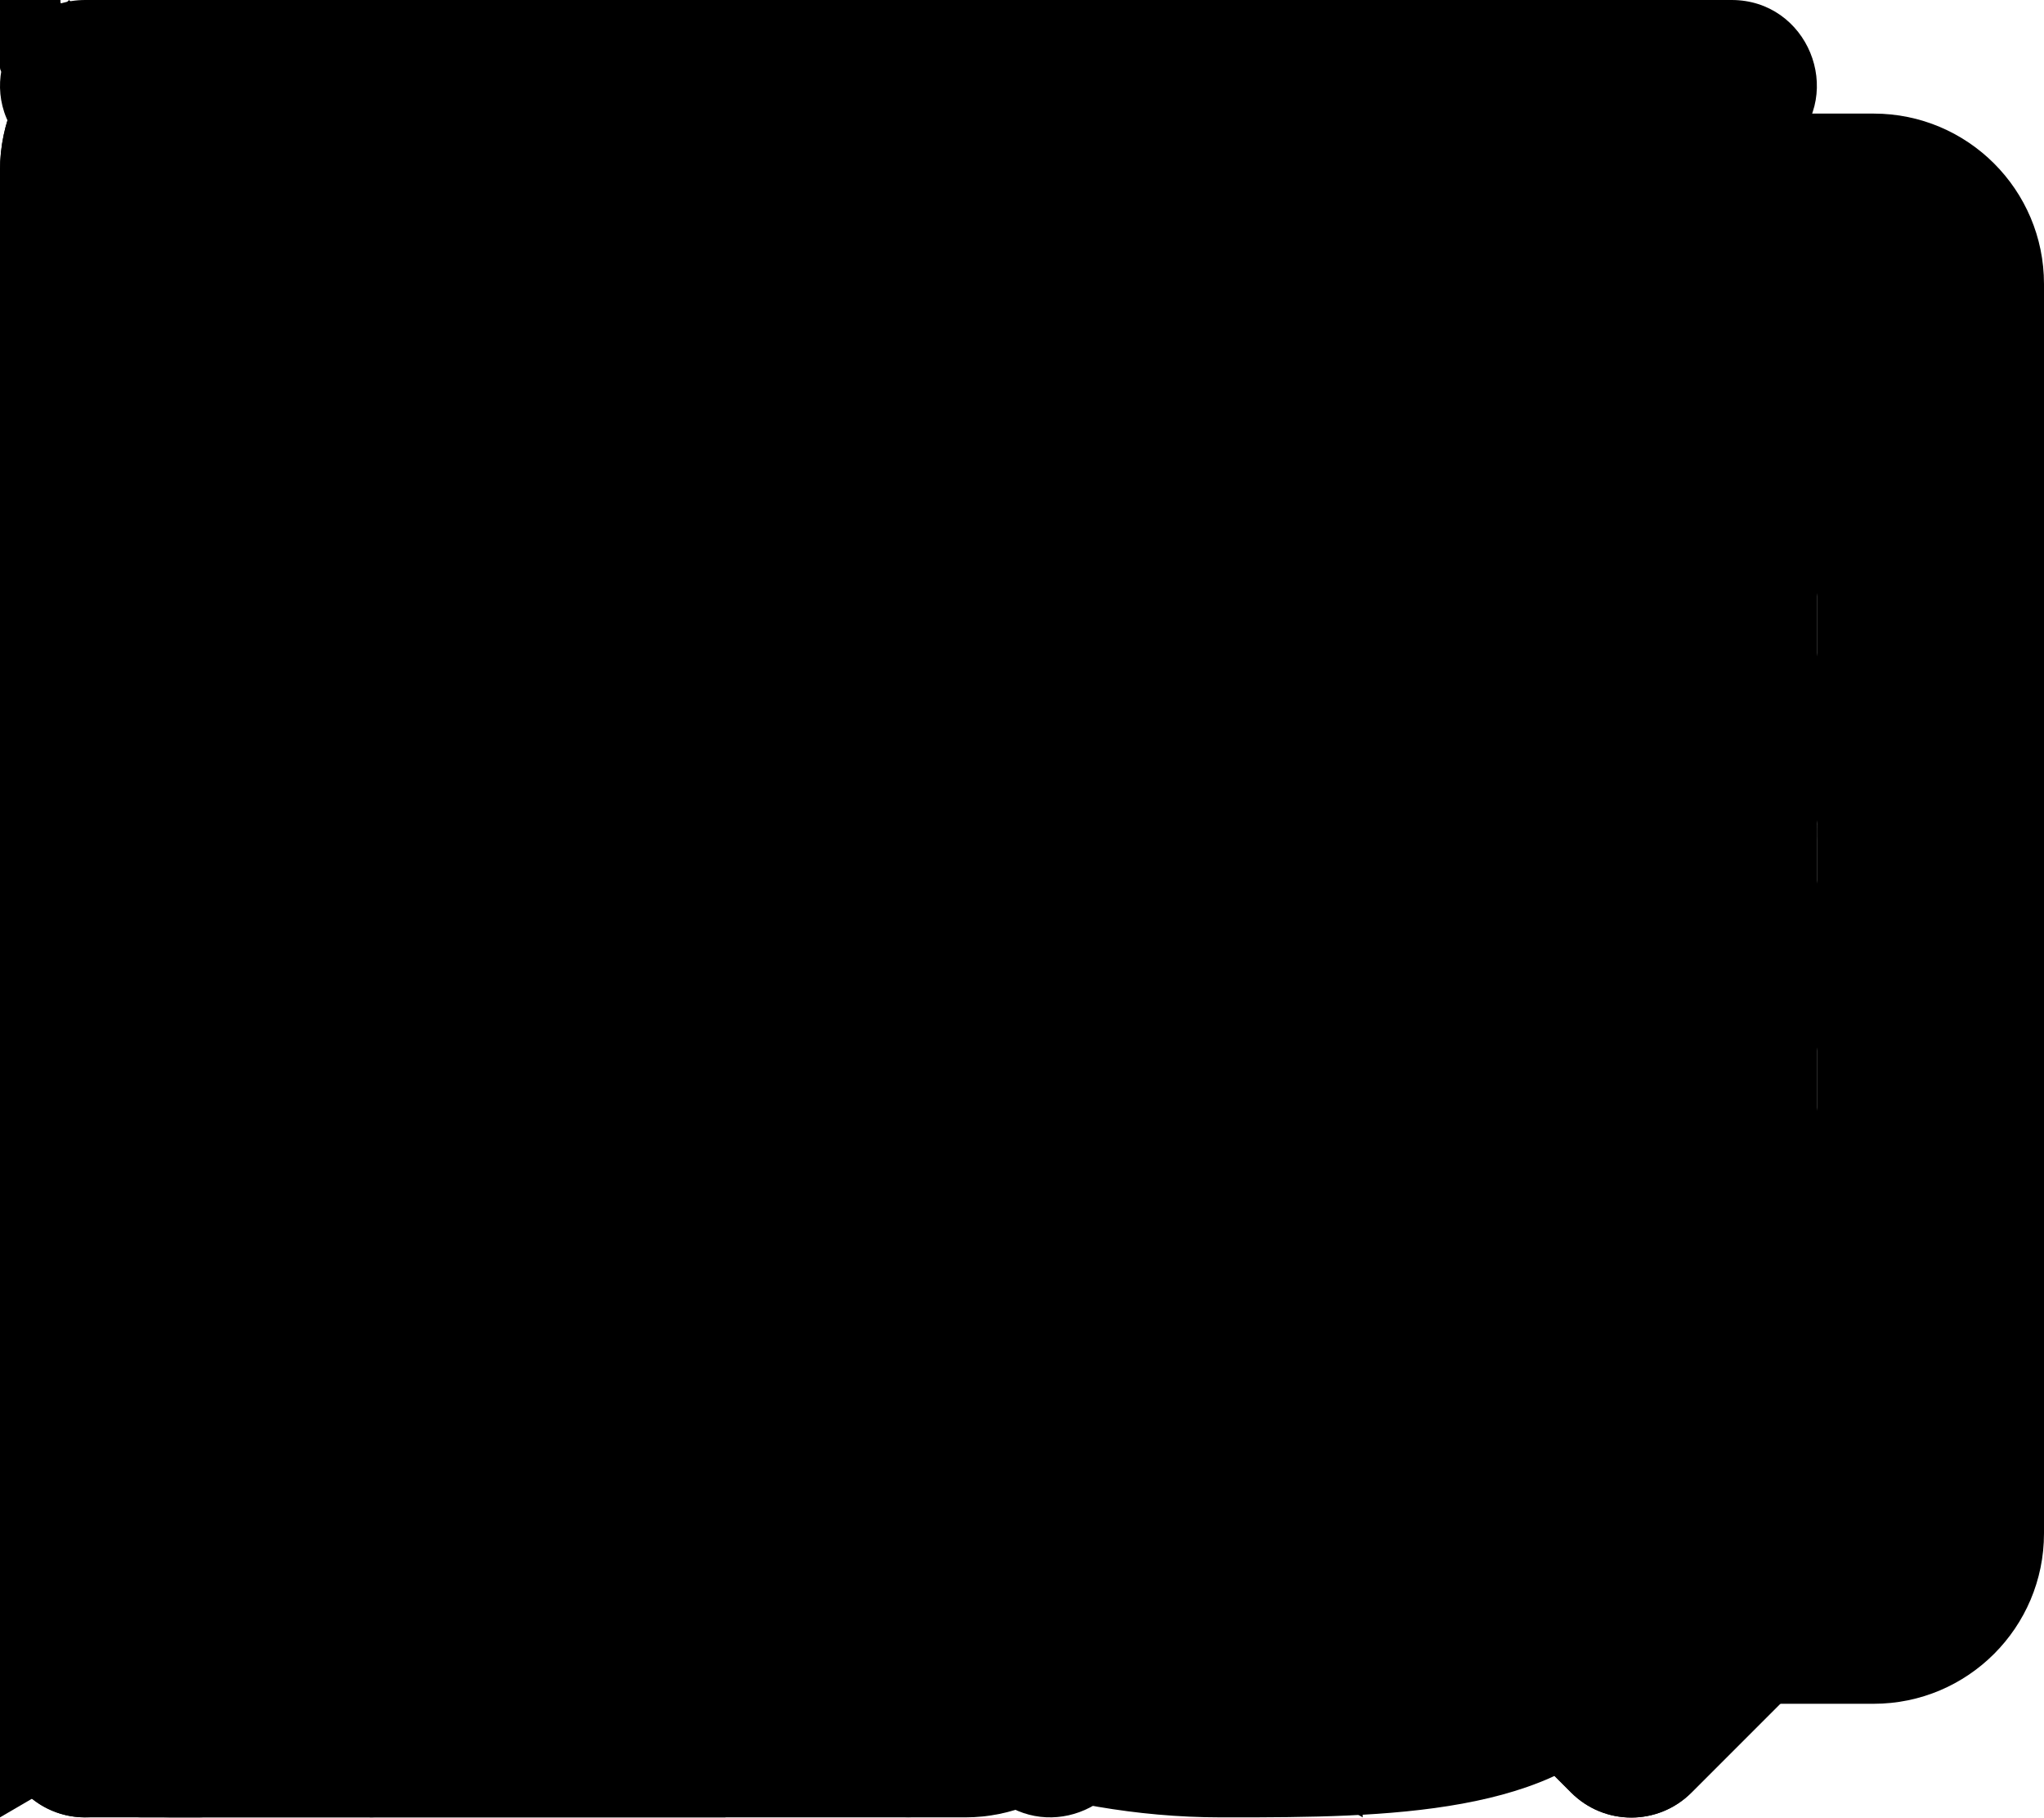
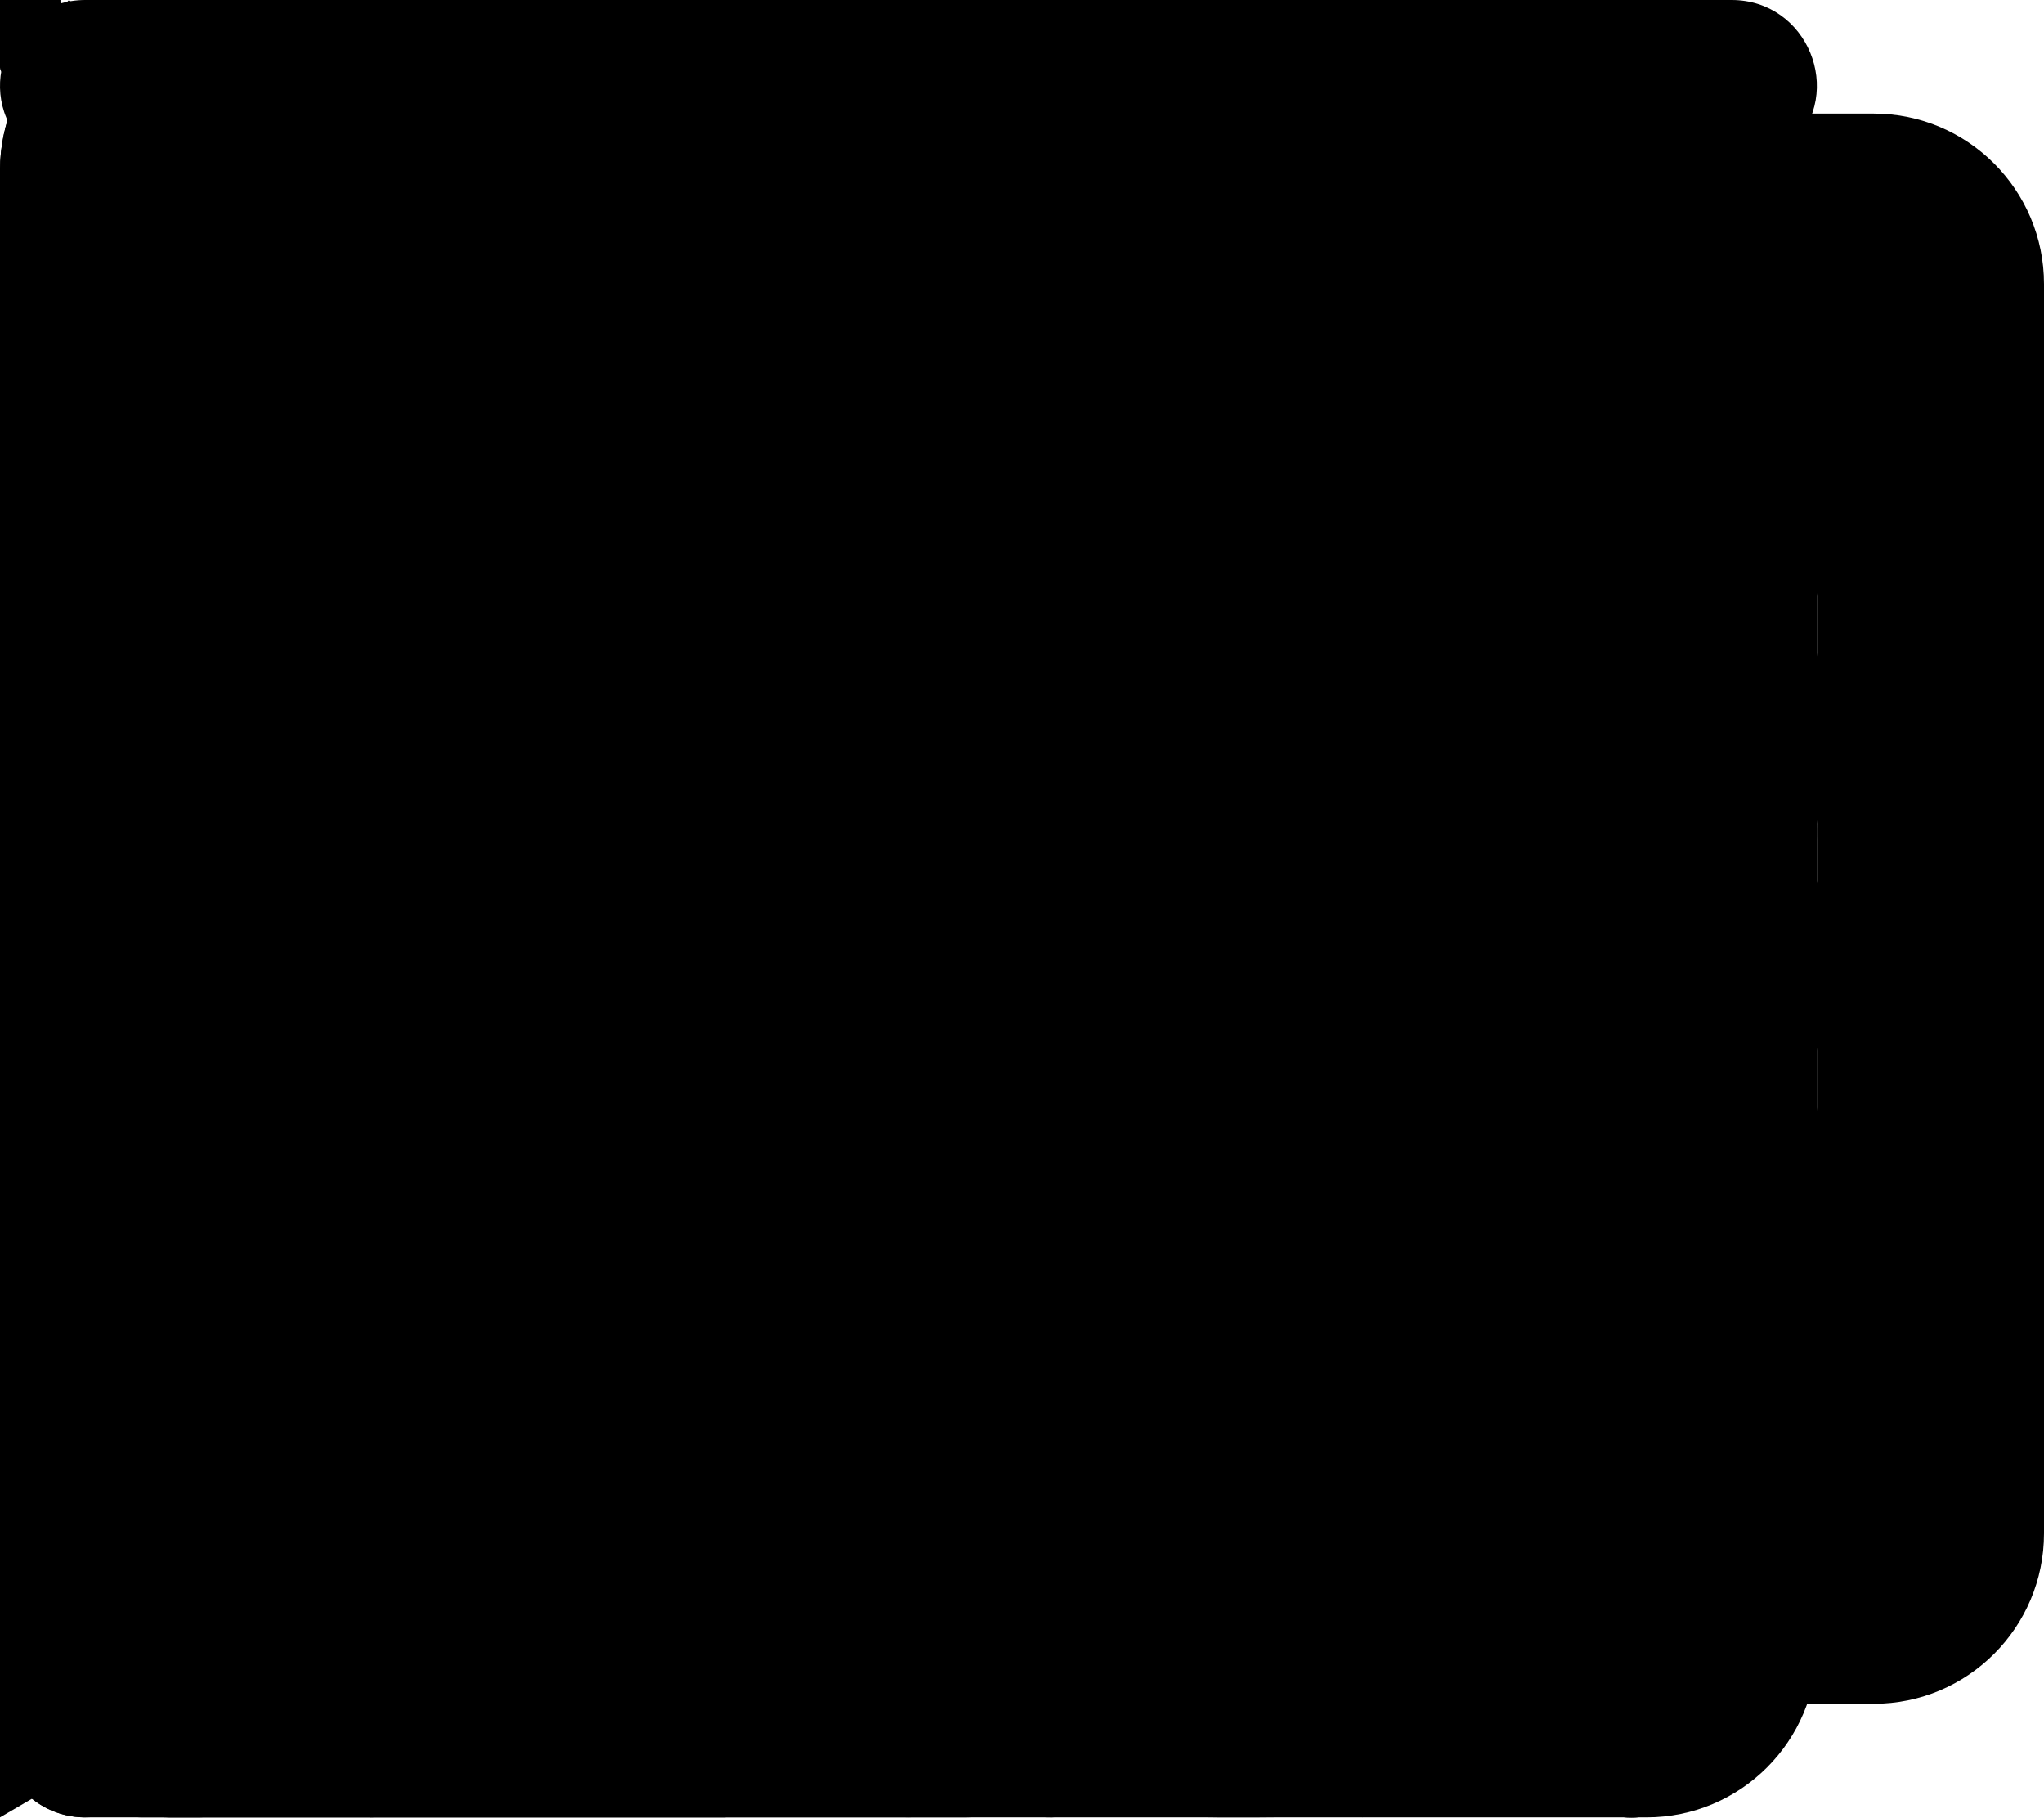
<svg xmlns="http://www.w3.org/2000/svg">
  <path id="pencil" d="M290.74 93.24l128.02 128.02-277.99 277.99-114.14 12.6C11.35 513.54-1.56 500.62.14 485.34l12.7-114.22 277.9-277.88zm207.2-19.06l-60.11-60.11c-18.75-18.75-49.16-18.75-67.91 0l-56.55 56.55 128.02 128.02 56.55-56.55c18.75-18.76 18.75-49.16 0-67.91z" />
  <path id="star" d="M12,17.27,18.18,21l-1.64-7.03L22,9.24l-7.19-.61L12,2,9.19,8.63,2,9.24l5.46,4.73L5.82,21Z" transform="translate(-2 -2)" />
  <path id="productIcon" d="M20,6H17.82A2.993,2.993,0,0,0,12.5,3.35l-.5.67-.5-.68A2.994,2.994,0,0,0,6.18,6H4A1.985,1.985,0,0,0,2.01,8L2,19a1.993,1.993,0,0,0,2,2H20a1.993,1.993,0,0,0,2-2V8A1.993,1.993,0,0,0,20,6ZM15,4a1,1,0,1,1-1,1A1,1,0,0,1,15,4ZM9,4A1,1,0,1,1,8,5,1,1,0,0,1,9,4ZM20,19H4V17H20Zm0-5H4V8H9.08L7,10.83,8.62,12,11,8.76,12,7.4l1,1.36L15.38,12,17,10.83,14.92,8H20Z" transform="translate(-2 -2)" />
  <path id="order" d="M7,18a2,2,0,1,0,2,2A2,2,0,0,0,7,18ZM1,2V4H3l3.6,7.59L5.25,14.04A1.933,1.933,0,0,0,5,15a2.006,2.006,0,0,0,2,2H19V15H7.42a.248.248,0,0,1-.25-.25l.03-.12L8.1,13h7.45a1.991,1.991,0,0,0,1.75-1.03l3.58-6.49A.977.977,0,0,0,21,5a1,1,0,0,0-1-1H5.21L4.27,2H1ZM17,18a2,2,0,1,0,2,2A2,2,0,0,0,17,18Z" transform="translate(-1 -2)" />
  <g id="categories" data-name="Group 320" transform="translate(2 0.734)">
    <g id="Group_321" data-name="Group 321" transform="translate(-110 -55)">
      <path id="" d="M3,9H1V20a1.993,1.993,0,0,0,2,2H17a1.993,1.993,0,0,0,2-2H3ZM18,5V3a1.993,1.993,0,0,0-2-2H12a1.993,1.993,0,0,0-2,2V5H5V16a1.993,1.993,0,0,0,2,2H21a1.993,1.993,0,0,0,2-2V5ZM12,3h4V5H12Zm0,12V8l5.5,3Z" transform="translate(107 53.266)" />
    </g>
  </g>
  <path id="report" d="M12,2A10,10,0,1,0,22,12,10,10,0,0,0,12,2Zm1,15H11V11h2Zm0-8H11V7h2Z" transform="translate(-2 -2)" />
  <path id="message" data-name="Union 11" d="M11.875,15.438H5.938l2.171-2.376h7.329a1.187,1.187,0,0,0,1.187-1.187V4.751h1.187A1.187,1.187,0,0,1,19,5.938v8.312a1.188,1.188,0,0,1-1.187,1.188H15.438V19ZM3.562,10.687H1.187A1.188,1.188,0,0,1,0,9.5V1.187A1.188,1.188,0,0,1,1.187,0H13.062a1.188,1.188,0,0,1,1.187,1.187V9.5a1.187,1.187,0,0,1-1.187,1.187H7.125L3.562,14.249Z" />
  <path id="profile" d="M18.147,12.159a7.21,7.21,0,0,0,.065-.907,7.211,7.211,0,0,0-.065-.907L20.1,8.819a.467.467,0,0,0,.111-.592l-1.85-3.2a.465.465,0,0,0-.564-.2l-2.3.925a6.76,6.76,0,0,0-1.564-.907l-.352-2.452A.451.451,0,0,0,13.123,2h-3.7a.451.451,0,0,0-.453.389L8.617,4.84a7.108,7.108,0,0,0-1.564.907l-2.3-.925a.451.451,0,0,0-.564.2l-1.85,3.2a.456.456,0,0,0,.111.592L4.4,10.346a7.338,7.338,0,0,0-.065.907,7.338,7.338,0,0,0,.065.907L2.446,13.686a.467.467,0,0,0-.111.592l1.85,3.2a.465.465,0,0,0,.564.2l2.3-.925a6.76,6.76,0,0,0,1.564.907l.352,2.452a.451.451,0,0,0,.453.389h3.7a.451.451,0,0,0,.453-.389l.352-2.452a7.109,7.109,0,0,0,1.564-.907l2.3.925a.451.451,0,0,0,.564-.2l1.85-3.2a.467.467,0,0,0-.111-.592Zm-6.875,2.332a3.238,3.238,0,1,1,3.238-3.238A3.242,3.242,0,0,1,11.273,14.491Z" transform="translate(-2.271 -2)" />
  <path id="logout" d="M12.444,3H10.556v9.444h1.889Zm4.562,2.049L15.665,6.391A6.536,6.536,0,0,1,18.111,11.5,6.611,6.611,0,1,1,7.326,6.381L5.994,5.049A8.492,8.492,0,1,0,20,11.5,8.436,8.436,0,0,0,17.006,5.049Z" transform="translate(-3 -3)" />
  <path id="addProduct" d="M16,8H14v3H11v2h3v3h2V13h3V11H16ZM15,3a9,9,0,1,0,9,9A9.014,9.014,0,0,0,15,3Zm0,16a7,7,0,1,1,7-7A7.008,7.008,0,0,1,15,19Z" transform="translate(-6 -3)" />
  <path id="visitShop" d="M20,4H4V6H20Zm1,10V12L20,7H4L3,12v2H4v6H14V14h4v6h2V14Zm-9,4H6V14h6Z" transform="translate(-3 -4)" />
  <g id="chipDelete" data-name="Icon / Cancel / Filled" opacity="0.5">
    <rect id="Box" />
    <path id="Icon_Cancel_Dark" data-name="Icon / Cancel / Dark" d="M151.389-13.6l-.989.989-2.511-2.511-2.511,2.511-.989-.989,2.511-2.511-2.511-2.511.989-.989,2.511,2.511,2.511-2.511.989.989-2.511,2.511Zm-3.5-9.511a7,7,0,0,0-7,7,7,7,0,0,0,7,7,7,7,0,0,0,7-7,7,7,0,0,0-7-7Z" transform="translate(-140.889 23.111)" fill-rule="evenodd" />
  </g>
  <path id="times" d="M19,6.41,17.59,5,12,10.59,6.41,5,5,6.41,10.59,12,5,17.59,6.41,19,12,13.41,17.59,19,19,17.59,13.41,12Z" transform="translate(-5 -5)" />
  <path id="arrowDown" d="M19.459,0,11.025,8.416,2.591,0,0,2.591,11.025,13.616,22.05,2.591Z" />
  <path id="mapPlace" d="M12,2A7,7,0,0,0,5,9c0,5.25,7,13,7,13s7-7.75,7-13A7,7,0,0,0,12,2Zm0,9.5A2.5,2.5,0,1,1,14.5,9,2.5,2.5,0,0,1,12,11.5Z" transform="translate(-5 -2)" />
  <path id="copy" d="M16,1H4A2.006,2.006,0,0,0,2,3V17H4V3H16Zm3,4H8A2.006,2.006,0,0,0,6,7V21a2.006,2.006,0,0,0,2,2H19a2.006,2.006,0,0,0,2-2V7A2.006,2.006,0,0,0,19,5Zm0,16H8V7H19Z" transform="translate(-2 -1)" />
  <path id="email" d="M16.457,4H3.606a1.6,1.6,0,0,0-1.6,1.606L2,15.244A1.611,1.611,0,0,0,3.606,16.85h12.85a1.611,1.611,0,0,0,1.606-1.606V5.606A1.611,1.611,0,0,0,16.457,4Zm0,3.213-6.425,4.016L3.606,7.213V5.606l6.425,4.016,6.425-4.016Z" fill="rgba(0,0,0,0.6)" transform="translate(-2 -4)" />
  <path id="phone" d="M5.694,8.8A11.276,11.276,0,0,0,10.6,13.7l1.638-1.638A.74.74,0,0,1,13,11.887a8.491,8.491,0,0,0,2.657.424.747.747,0,0,1,.744.744v2.6a.747.747,0,0,1-.744.744A12.653,12.653,0,0,1,3,3.744.747.747,0,0,1,3.744,3H6.349a.747.747,0,0,1,.744.744A8.456,8.456,0,0,0,7.518,6.4a.747.747,0,0,1-.186.759Z" transform="translate(-3 -3)" />
  <path id="visibilityOff" d="M12,7a5,5,0,0,1,5,5,4.853,4.853,0,0,1-.36,1.83l2.92,2.92A11.817,11.817,0,0,0,22.99,12a11.827,11.827,0,0,0-11-7.5,11.645,11.645,0,0,0-3.98.7l2.16,2.16A4.853,4.853,0,0,1,12,7ZM2,4.27,4.28,6.55l.46.46A11.8,11.8,0,0,0,1,12a11.822,11.822,0,0,0,15.38,6.66l.42.42L19.73,22,21,20.73,3.27,3ZM7.53,9.8l1.55,1.55A2.821,2.821,0,0,0,9,12a3,3,0,0,0,3,3,2.821,2.821,0,0,0,.65-.08l1.55,1.55A4.967,4.967,0,0,1,7.53,9.8Zm4.31-.78,3.15,3.15.02-.16a3,3,0,0,0-3-3Z" transform="translate(-1 -3)" />
  <path id="delete" d="M6.194,22.111A2.4,2.4,0,0,0,8.583,24.5h9.556a2.4,2.4,0,0,0,2.389-2.389V7.778H6.194Zm2.938-8.5,1.684-1.684,2.544,2.532,2.532-2.532,1.684,1.684-2.532,2.532,2.532,2.532-1.684,1.684-2.532-2.532-2.532,2.532L9.145,18.671l2.532-2.532Zm8.409-9.412L16.347,3H10.375L9.181,4.194H5V6.583H21.722V4.194Z" transform="translate(-5 -3)" fill="rgba(0,0,0,0.6)" />
  <path id="rightArrow" d="M10,6,8.59,7.41,13.17,12,8.59,16.59,10,18l6-6Z" transform="translate(-8.59 -6)" />
  <path id="leftArrow" d="M15.41,16.09,10.83,11.5l4.58-4.59L14,5.5l-6,6,6,6Z" transform="translate(-8 -5.5)" />
  <path id="backSpace" d="M30.512,13.642H8.854l5.472-5.487L12.171,6,3,15.171l9.171,9.171,2.155-2.155L8.854,16.7H30.512Z" transform="translate(-3 -6)" fill="#404040" />
  <path id="camera" d="M3,4V1H5V4H8V6H5V9H3V6H0V4Zm3,6V7H9V4h7l1.83,2H21a2.006,2.006,0,0,1,2,2V20a2.006,2.006,0,0,1-2,2H5a2.006,2.006,0,0,1-2-2V10Zm7,9a5,5,0,1,0-5-5A5,5,0,0,0,13,19ZM9.8,14A3.2,3.2,0,1,0,13,10.8,3.2,3.2,0,0,0,9.8,14Z" transform="translate(0 -1)" />
  <path id="verticalElipsis" d="M12,8a2,2,0,1,0-2-2A2.006,2.006,0,0,0,12,8Zm0,2a2,2,0,1,0,2,2A2.006,2.006,0,0,0,12,10Zm0,6a2,2,0,1,0,2,2A2.006,2.006,0,0,0,12,16Z" transform="translate(-10 -4)" />
  <path id="globe" d="M248 8C111.03 8 0 119.03 0 256s111.03 248 248 248 248-111.03 248-248S384.97 8 248 8zm160 215.5v6.93c0 5.87-3.32 11.24-8.57 13.86l-15.39 7.7a15.485 15.485 0 0 1-15.53-.97l-18.21-12.14a15.52 15.52 0 0 0-13.5-1.81l-2.65.88c-9.7 3.23-13.66 14.79-7.99 23.3l13.24 19.86c2.87 4.31 7.71 6.9 12.89 6.9h8.21c8.56 0 15.5 6.94 15.5 15.5v11.34c0 3.35-1.09 6.62-3.1 9.3l-18.74 24.98c-1.42 1.9-2.39 4.1-2.83 6.43l-4.3 22.83c-.62 3.29-2.29 6.29-4.76 8.56a159.608 159.608 0 0 0-25 29.16l-13.03 19.55a27.756 27.756 0 0 1-23.09 12.36c-10.51 0-20.12-5.94-24.82-15.34a78.902 78.902 0 0 1-8.33-35.29V367.5c0-8.56-6.94-15.5-15.5-15.5h-25.88c-14.49 0-28.38-5.76-38.63-16a54.659 54.659 0 0 1-16-38.63v-14.06c0-17.19 8.1-33.38 21.85-43.7l27.58-20.69a54.663 54.663 0 0 1 32.78-10.93h.89c8.48 0 16.85 1.97 24.43 5.77l14.72 7.36c3.68 1.84 7.93 2.14 11.83.84l47.31-15.77c6.33-2.11 10.6-8.03 10.6-14.7 0-8.56-6.94-15.5-15.5-15.5h-10.09c-4.11 0-8.05-1.63-10.96-4.54l-6.92-6.92a15.493 15.493 0 0 0-10.96-4.54H199.5c-8.56 0-15.5-6.94-15.5-15.5v-4.4c0-7.11 4.84-13.31 11.74-15.04l14.45-3.61c3.74-.94 7-3.23 9.14-6.44l8.08-12.11c2.87-4.31 7.71-6.9 12.89-6.9h24.21c8.56 0 15.5-6.94 15.5-15.5v-21.7C359.23 71.63 422.86 131.02 441.93 208H423.5c-8.56 0-15.5 6.94-15.5 15.5z" />
  <path id="homeIcon" d="M11.882,24V16.588h4.941V24H23V14.118h3.706L14.353,3,2,14.118H5.706V24Z" transform="translate(-2 -3)" />
  <path id="facebook" data-name="Path 38" d="M84.744,14V7.622h2.178l.311-2.489H84.744V3.578c0-.7.233-1.244,1.244-1.244h1.322V.078C87,.078,86.222,0,85.367,0a3,3,0,0,0-3.189,3.267V5.133H80V7.622h2.178V14Z" transform="translate(-80)" />
  <path id="twitter" data-name="Path 39" d="M42.433,13.356A8.094,8.094,0,0,0,50.6,5.189V4.8A6.322,6.322,0,0,0,52,3.322a6.457,6.457,0,0,1-1.633.467,3.026,3.026,0,0,0,1.244-1.556,7.134,7.134,0,0,1-1.789.7A2.778,2.778,0,0,0,47.722,2a2.922,2.922,0,0,0-2.878,2.878,1.516,1.516,0,0,0,.078.622,8.041,8.041,0,0,1-5.911-3.033,2.979,2.979,0,0,0-.389,1.478,3.09,3.09,0,0,0,1.244,2.411,2.622,2.622,0,0,1-1.322-.389h0a2.843,2.843,0,0,0,2.333,2.8,2.4,2.4,0,0,1-.778.078,1.324,1.324,0,0,1-.544-.078,2.947,2.947,0,0,0,2.722,2.022A5.872,5.872,0,0,1,38.7,12.033a2.153,2.153,0,0,1-.7-.078,7.341,7.341,0,0,0,4.433,1.4" transform="translate(-38 -2)" />
  <path id="instagram" data-name="Path 40" d="M7,1.244a21.463,21.463,0,0,1,2.8.078,3.607,3.607,0,0,1,1.322.233,2.732,2.732,0,0,1,1.322,1.322A3.607,3.607,0,0,1,12.678,4.2c0,.7.078.933.078,2.8a21.463,21.463,0,0,1-.078,2.8,3.607,3.607,0,0,1-.233,1.322,2.732,2.732,0,0,1-1.322,1.322,3.607,3.607,0,0,1-1.322.233c-.7,0-.933.078-2.8.078a21.463,21.463,0,0,1-2.8-.078,3.607,3.607,0,0,1-1.322-.233,2.732,2.732,0,0,1-1.322-1.322A3.607,3.607,0,0,1,1.322,9.8c0-.7-.078-.933-.078-2.8a21.463,21.463,0,0,1,.078-2.8,3.607,3.607,0,0,1,.233-1.322A2.793,2.793,0,0,1,2.1,2.1a1.315,1.315,0,0,1,.778-.544A3.607,3.607,0,0,1,4.2,1.322,21.463,21.463,0,0,1,7,1.244M7,0A22.981,22.981,0,0,0,4.122.078,4.8,4.8,0,0,0,2.411.389a3.045,3.045,0,0,0-1.244.778A3.045,3.045,0,0,0,.389,2.411,3.544,3.544,0,0,0,.078,4.122,22.981,22.981,0,0,0,0,7,22.981,22.981,0,0,0,.078,9.878a4.8,4.8,0,0,0,.311,1.711,3.045,3.045,0,0,0,.778,1.244,3.045,3.045,0,0,0,1.244.778,4.8,4.8,0,0,0,1.711.311A22.981,22.981,0,0,0,7,14a22.981,22.981,0,0,0,2.878-.078,4.8,4.8,0,0,0,1.711-.311,3.263,3.263,0,0,0,2.022-2.022,4.8,4.8,0,0,0,.311-1.711C13.922,9.1,14,8.867,14,7a22.981,22.981,0,0,0-.078-2.878,4.8,4.8,0,0,0-.311-1.711,3.045,3.045,0,0,0-.778-1.244A3.045,3.045,0,0,0,11.589.389,4.8,4.8,0,0,0,9.878.078,22.981,22.981,0,0,0,7,0M7,3.422A3.52,3.52,0,0,0,3.422,7,3.578,3.578,0,1,0,7,3.422M7,9.333A2.292,2.292,0,0,1,4.667,7,2.292,2.292,0,0,1,7,4.667,2.292,2.292,0,0,1,9.333,7,2.292,2.292,0,0,1,7,9.333m3.733-6.922a.856.856,0,1,0,.856.856.863.863,0,0,0-.856-.856" />
  <path id="upArrow" data-name="Path 10" d="M8,0,6.545,1.455l5.506,5.506H0V9.039H12.052L6.545,14.545,8,16l8-8Z" transform="translate(0 16) rotate(-90)" fill="#ee6425" />
  <path id="filter" d="M487.976 0H24.028C2.71 0-8.047 25.866 7.058 40.971L192 225.941V432c0 7.831 3.821 15.17 10.237 19.662l80 55.98C298.02 518.69 320 507.493 320 487.98V225.941l184.947-184.97C520.021 25.896 509.338 0 487.976 0z" />
  <path id="caretDown" d="M31.3 192h257.3c17.8 0 26.7 21.5 14.1 34.1L174.1 354.8c-7.8 7.8-20.5 7.8-28.3 0L17.2 226.1C4.6 213.5 13.5 192 31.3 192z" />
  <path id="heart" d="M10.174,18,8.989,16.921C4.779,13.1,2,10.586,2,7.5A4.452,4.452,0,0,1,6.5,3a4.9,4.9,0,0,1,3.678,1.708A4.9,4.9,0,0,1,13.853,3a4.452,4.452,0,0,1,4.5,4.5c0,3.09-2.779,5.608-6.989,9.433Z" transform="translate(-2 -3)" />
  <path id="person" d="M12,12A4,4,0,1,0,8,8,4,4,0,0,0,12,12Zm0,2c-2.67,0-8,1.34-8,4v2H20V18C20,15.34,14.67,14,12,14Z" transform="translate(-4 -4)" />
  <path id="bookmark" d="M0 512V48C0 21.49 21.49 0 48 0h288c26.51 0 48 21.49 48 48v464L192 400 0 512z" />
  <path id="myOrders" d="M16.1,2.638H12.68a2.447,2.447,0,0,0-4.619,0H4.638A1.643,1.643,0,0,0,3,4.276V15.74a1.643,1.643,0,0,0,1.638,1.638H16.1A1.643,1.643,0,0,0,17.74,15.74V4.276A1.643,1.643,0,0,0,16.1,2.638Zm-5.732,0a.819.819,0,1,1-.819.819A.821.821,0,0,1,10.37,2.638ZM8.732,14.1,5.457,10.827,6.611,9.672l2.121,2.113,5.4-5.4,1.155,1.163Z" transform="translate(-3 -1)" />
  <path id="store" d="M20,4H4V6H20Zm1,10V12L20,7H4L3,12v2H4v6H14V14h4v6h2V14Zm-9,4H6V14h6Z" transform="translate(-3 -4)" />
  <path id="mapMaker" d="M10.937,2A5.933,5.933,0,0,0,5,7.937c0,4.453,5.937,11.026,5.937,11.026s5.937-6.573,5.937-11.026A5.933,5.933,0,0,0,10.937,2Zm0,8.057a2.12,2.12,0,1,1,2.12-2.12A2.121,2.121,0,0,1,10.937,10.057Z" transform="translate(-5 -2)" />
  <path id="bicycle" d="M15.5,5.5a2,2,0,1,0-2-2A2.006,2.006,0,0,0,15.5,5.5ZM5,12A5,5,0,1,0,5,22,5,5,0,1,0,5,12Zm0,8.5a3.5,3.5,0,1,1,0-7,3.5,3.5,0,1,1,0,7Zm5.8-10,2.4-2.4.8.8A7.006,7.006,0,0,0,19.1,11V9a4.968,4.968,0,0,1-3.6-1.5L13.6,5.6A2.452,2.452,0,0,0,12,5a1.678,1.678,0,0,0-1.4.6L7.8,8.4a1.974,1.974,0,0,0-.6,1.4,1.678,1.678,0,0,0,.6,1.4L11,14v5h2V12.8ZM19,12a5,5,0,1,0,5,5A4.951,4.951,0,0,0,19,12Zm0,8.5A3.5,3.5,0,1,1,22.5,17,3.543,3.543,0,0,1,19,20.5Z" transform="translate(0 -1.5)" />
  <path id="wallet" d="M16.52,14.267v.751a1.507,1.507,0,0,1-1.5,1.5H4.5a1.5,1.5,0,0,1-1.5-1.5V4.5A1.5,1.5,0,0,1,4.5,3H15.018a1.507,1.507,0,0,1,1.5,1.5v.751H9.76a1.5,1.5,0,0,0-1.5,1.5v6.009a1.5,1.5,0,0,0,1.5,1.5Zm-6.76-1.5h7.511V6.756H9.76Zm3-1.878A1.127,1.127,0,1,1,13.891,9.76,1.125,1.125,0,0,1,12.765,10.887Z" transform="translate(-3 -3)" />
  <path id="modalArrowLeft" d="M30.512,13.642H8.854l5.472-5.487L12.171,6,3,15.171l9.171,9.171,2.155-2.155L8.854,16.7H30.512Z" transform="translate(-3 -6)" />
  <path id="timesCircle" d="M256 8C119 8 8 119 8 256s111 248 248 248 248-111 248-248S393 8 256 8zm121.6 313.1c4.7 4.7 4.7 12.3 0 17L338 377.6c-4.7 4.7-12.3 4.7-17 0L256 312l-65.1 65.6c-4.7 4.7-12.3 4.7-17 0L134.4 338c-4.7-4.7-4.7-12.3 0-17l65.6-65-65.6-65.1c-4.7-4.7-4.7-12.3 0-17l39.6-39.6c4.7-4.7 12.3-4.7 17 0l65 65.7 65.1-65.6c4.7-4.7 12.3-4.7 17 0l39.6 39.6c4.7 4.7 4.7 12.3 0 17L312 256l65.6 65.1z" />
  <path id="thumbsUp" d="M104 224H24c-13.255 0-24 10.745-24 24v240c0 13.255 10.745 24 24 24h80c13.255 0 24-10.745 24-24V248c0-13.255-10.745-24-24-24zM64 472c-13.255 0-24-10.745-24-24s10.745-24 24-24 24 10.745 24 24-10.745 24-24 24zM384 81.452c0 42.416-25.97 66.208-33.277 94.548h101.723c33.397 0 59.397 27.746 59.553 58.098.084 17.938-7.546 37.249-19.439 49.197l-.11.11c9.836 23.337 8.237 56.037-9.308 79.469 8.681 25.895-.069 57.704-16.382 74.757 4.298 17.598 2.244 32.575-6.148 44.632C440.202 511.587 389.616 512 346.839 512l-2.845-.001c-48.287-.017-87.806-17.598-119.56-31.725-15.957-7.099-36.821-15.887-52.651-16.178-6.54-.12-11.783-5.457-11.783-11.998v-213.77c0-3.2 1.282-6.271 3.558-8.521 39.614-39.144 56.648-80.587 89.117-113.111 14.804-14.832 20.188-37.236 25.393-58.902C282.515 39.293 291.817 0 312 0c24 0 72 8 72 81.452z" />
  <path id="shield" d="M466.5 83.7l-192-80a48.15 48.15 0 0 0-36.9 0l-192 80C27.7 91.1 16 108.6 16 128c0 198.5 114.5 335.7 221.5 380.3 11.8 4.9 25.1 4.9 36.9 0C360.1 472.6 496 349.3 496 128c0-19.4-11.7-36.9-29.5-44.3zM256.1 446.3l-.1-381 175.9 73.3c-3.3 151.4-82.1 261.1-175.8 307.7z" />
  <path id="searchIcon" d="M505 442.7L405.3 343c-4.5-4.5-10.6-7-17-7H372c27.6-35.3 44-79.7 44-128C416 93.1 322.9 0 208 0S0 93.1 0 208s93.1 208 208 208c48.3 0 92.7-16.4 128-44v16.3c0 6.4 2.5 12.5 7 17l99.7 99.7c9.4 9.4 24.6 9.4 33.9 0l28.3-28.3c9.4-9.4 9.4-24.6.1-34zM208 336c-70.7 0-128-57.2-128-128 0-70.7 57.2-128 128-128 70.7 0 128 57.2 128 128 0 70.7-57.2 128-128 128z" />
  <path id="addressCard" d="M528 32H48C21.5 32 0 53.5 0 80v352c0 26.5 21.5 48 48 48h480c26.5 0 48-21.5 48-48V80c0-26.5-21.5-48-48-48zm-352 96c35.3 0 64 28.7 64 64s-28.7 64-64 64-64-28.7-64-64 28.7-64 64-64zm112 236.8c0 10.6-10 19.2-22.4 19.2H86.4C74 384 64 375.4 64 364.8v-19.2c0-31.8 30.1-57.6 67.2-57.6h5c12.3 5.1 25.7 8 39.8 8s27.6-2.9 39.8-8h5c37.1 0 67.2 25.8 67.2 57.6v19.2zM512 312c0 4.4-3.6 8-8 8H360c-4.4 0-8-3.6-8-8v-16c0-4.4 3.6-8 8-8h144c4.4 0 8 3.6 8 8v16zm0-64c0 4.4-3.6 8-8 8H360c-4.4 0-8-3.6-8-8v-16c0-4.4 3.6-8 8-8h144c4.4 0 8 3.6 8 8v16zm0-64c0 4.4-3.6 8-8 8H360c-4.4 0-8-3.6-8-8v-16c0-4.4 3.6-8 8-8h144c4.4 0 8 3.6 8 8v16z" />
  <path id="whatsappIcon" d="M380.9 97.1C339 55.1 283.2 32 223.9 32c-122.4 0-222 99.6-222 222 0 39.1 10.2 77.3 29.6 111L0 480l117.7-30.9c32.4 17.7 68.9 27 106.1 27h.1c122.3 0 224.1-99.6 224.1-222 0-59.3-25.2-115-67.1-157zm-157 341.6c-33.2 0-65.7-8.9-94-25.7l-6.7-4-69.8 18.3L72 359.2l-4.4-7c-18.5-29.4-28.2-63.3-28.2-98.2 0-101.7 82.8-184.5 184.6-184.5 49.3 0 95.6 19.2 130.4 54.1 34.8 34.9 56.2 81.2 56.1 130.5 0 101.8-84.9 184.6-186.6 184.6zm101.2-138.2c-5.5-2.8-32.8-16.2-37.9-18-5.1-1.9-8.8-2.8-12.5 2.8-3.7 5.6-14.3 18-17.6 21.8-3.2 3.7-6.5 4.2-12 1.4-32.6-16.3-54-29.1-75.5-66-5.7-9.8 5.7-9.1 16.3-30.3 1.8-3.7.9-6.9-.5-9.7-1.4-2.8-12.5-30.1-17.1-41.2-4.5-10.8-9.1-9.3-12.5-9.5-3.2-.2-6.9-.2-10.6-.2-3.7 0-9.7 1.4-14.8 6.9-5.1 5.6-19.4 19-19.4 46.3 0 27.3 19.9 53.7 22.6 57.4 2.8 3.7 39.1 59.7 94.8 83.8 35.2 15.2 49 16.5 66.6 13.9 10.7-1.6 32.8-13.4 37.4-26.4 4.6-13 4.6-24.1 3.2-26.4-1.3-2.5-5-3.9-10.5-6.6z" />
  <path id="facebookRoundIcon" d="M504 256C504 119 393 8 256 8S8 119 8 256c0 123.78 90.69 226.38 209.25 245V327.69h-63V256h63v-54.64c0-62.15 37-96.48 93.67-96.48 27.14 0 55.52 4.84 55.52 4.84v61h-31.28c-30.8 0-40.41 19.12-40.41 38.73V256h68.78l-11 71.69h-57.78V501C413.31 482.38 504 379.78 504 256z" />
  <path id="facebookFIcon" d="M279.14 288l14.22-92.66h-88.91v-60.13c0-25.35 12.42-50.06 52.24-50.06h40.42V6.26S260.43 0 225.36 0c-73.22 0-121.08 44.38-121.08 124.72v70.62H22.89V288h81.39v224h100.17V288z" />
  <path id="twitterIcon" d="M459.37 151.716c.325 4.548.325 9.097.325 13.645 0 138.72-105.583 298.558-298.558 298.558-59.452 0-114.68-17.219-161.137-47.106 8.447.974 16.568 1.299 25.34 1.299 49.055 0 94.213-16.568 130.274-44.832-46.132-.975-84.792-31.188-98.112-72.772 6.498.974 12.995 1.624 19.818 1.624 9.421 0 18.843-1.3 27.614-3.573-48.081-9.747-84.143-51.98-84.143-102.985v-1.299c13.969 7.797 30.214 12.67 47.431 13.319-28.264-18.843-46.781-51.005-46.781-87.391 0-19.492 5.197-37.36 14.294-52.954 51.655 63.675 129.3 105.258 216.365 109.807-1.624-7.797-2.599-15.918-2.599-24.04 0-57.828 46.782-104.934 104.934-104.934 30.213 0 57.502 12.67 76.67 33.137 23.715-4.548 46.456-13.32 66.599-25.34-7.798 24.366-24.366 44.833-46.132 57.827 21.117-2.273 41.584-8.122 60.426-16.243-14.292 20.791-32.161 39.308-52.628 54.253z" />
  <path id="copyIcon" d="M433.941 65.941l-51.882-51.882A48 48 0 0 0 348.118 0H176c-26.51 0-48 21.49-48 48v48H48c-26.51 0-48 21.49-48 48v320c0 26.51 21.49 48 48 48h224c26.51 0 48-21.49 48-48v-48h80c26.51 0 48-21.49 48-48V99.882a48 48 0 0 0-14.059-33.941zM266 464H54a6 6 0 0 1-6-6V150a6 6 0 0 1 6-6h74v224c0 26.51 21.49 48 48 48h96v42a6 6 0 0 1-6 6zm128-96H182a6 6 0 0 1-6-6V54a6 6 0 0 1 6-6h106v88c0 13.255 10.745 24 24 24h88v202a6 6 0 0 1-6 6zm6-256h-64V48h9.632c1.591 0 3.117.632 4.243 1.757l48.368 48.368a6 6 0 0 1 1.757 4.243V112z" />
  <path id="flag" d="M336.174 80c-49.132 0-93.305-32-161.913-32-31.301 0-58.303 6.482-80.721 15.168a48.04 48.04 0 0 0 2.142-20.727C93.067 19.575 74.167 1.594 51.201.104 23.242-1.71 0 20.431 0 48c0 17.764 9.657 33.262 24 41.562V496c0 8.837 7.163 16 16 16h16c8.837 0 16-7.163 16-16v-83.443C109.869 395.28 143.259 384 199.826 384c49.132 0 93.305 32 161.913 32 58.479 0 101.972-22.617 128.548-39.981C503.846 367.161 512 352.051 512 335.855V95.937c0-34.459-35.264-57.768-66.904-44.117C409.193 67.309 371.641 80 336.174 80zM464 336c-21.783 15.412-60.824 32-102.261 32-59.945 0-102.002-32-161.913-32-43.361 0-96.379 9.403-127.826 24V128c21.784-15.412 60.824-32 102.261-32 59.945 0 102.002 32 161.913 32 43.271 0 96.32-17.366 127.826-32v240z" />
  <g id="bigCheckBox">
    <path d="m159.988 318.582c-3.988 4.012-9.43 6.25-15.082 6.25s-11.094-2.238-15.082-6.25l-120.449-120.469c-12.5-12.5-12.5-32.77 0-45.246l15.082-15.086c12.504-12.5 32.75-12.5 45.25 0l75.199 75.203 203.199-203.203c12.504-12.5 32.77-12.5 45.25 0l15.082 15.086c12.5 12.5 12.5 32.766 0 45.246zm0 0" />
  </g>
  <path id="advancedSearch" d="M304 192v32c0 6.6-5.4 12-12 12h-56v56c0 6.6-5.4 12-12 12h-32c-6.6 0-12-5.4-12-12v-56h-56c-6.6 0-12-5.4-12-12v-32c0-6.6 5.4-12 12-12h56v-56c0-6.6 5.4-12 12-12h32c6.6 0 12 5.4 12 12v56h56c6.6 0 12 5.4 12 12zm201 284.7L476.7 505c-9.4 9.4-24.6 9.4-33.9 0L343 405.3c-4.5-4.5-7-10.6-7-17V372c-35.3 27.6-79.7 44-128 44C93.1 416 0 322.9 0 208S93.1 0 208 0s208 93.1 208 208c0 48.3-16.4 92.7-44 128h16.3c6.4 0 12.5 2.5 17 7l99.7 99.7c9.3 9.4 9.3 24.6 0 34zM344 208c0-75.2-60.8-136-136-136S72 132.8 72 208s60.8 136 136 136 136-60.8 136-136z" />
  <g id="followers">
    <path d="m197.573 188.379h-6.15c-35.801 0-65.108 28.328-66.681 63.748h139.512c-1.577-35.416-30.883-63.748-66.681-63.748z" />
    <path d="m428.513 0h-348.031c-44.366 0-80.461 39.036-80.461 87.019v219.758c0 47.982 36.095 87.018 80.461 87.018h104.492l56.241 107.171c2.591 4.937 7.706 8.03 13.282 8.03s10.691-3.093 13.282-8.03l56.241-107.171h104.492c44.366 0 80.461-39.036 80.461-87.018v-219.758c.001-47.983-36.094-87.019-80.46-87.019zm-161.193 282.128h-145.645c-14.888 0-27-12.112-27-27 0-40.134 24.565-74.635 59.448-89.266-10.311-10.331-16.695-24.581-16.695-40.295 0-31.468 25.601-57.07 57.069-57.07s57.069 25.602 57.069 57.07c0 15.714-6.385 29.964-16.695 40.295 34.883 14.63 59.448 49.131 59.448 89.265.001 14.888-12.111 27.001-26.999 27.001zm129.796-24.774c0 6.353-7.742 9.529-15.485 9.529-7.742 0-15.485-3.177-15.485-9.529v-101.053l-5.758 3.574c-1.786 1.191-3.573 1.588-4.963 1.588-5.758 0-9.729-6.155-9.729-12.309 0-4.169 1.787-8.14 5.758-10.522l26.206-15.882c1.589-.993 3.574-1.39 5.758-1.39 6.353 0 13.698 3.772 13.698 9.728z" />
    <path d="m194.498 152.637c14.926 0 27.069-12.143 27.069-27.07 0-14.926-12.144-27.07-27.069-27.07s-27.069 12.144-27.069 27.07c-.001 14.927 12.143 27.07 27.069 27.07z" />
  </g>
+   <path id="inviteBusiness" d="M176 216h160c8.84 0 16-7.16 16-16v-16c0-8.84-7.16-16-16-16H176c-8.84 0-16 7.16-16 16v16c0 8.84 7.16 16 16 16zm-16 80c0 8.84 7.16 16 16 16h160c8.84 0 16-7.16 16-16v-16c0-8.84-7.16-16-16-16H176c-8.84 0-16 7.16-16 16v16zm96 121.13c-16.42 0-32.84-5.06-46.86-15.19L0 250.86V464c0 26.51 21.49 48 48 48h416c26.51 0 48-21.49 48-48V250.86L302.86 401.94c-14.02 10.12-30.44 15.19-46.86 15.19zm237.61-254.18c-8.85-6.94-17.24-13.47-29.61-22.81V96c0-26.51-21.49-48-48-48h-77.55c-3.04-2.2-5.87-4.26-9.04-6.56C312.6 29.17 279.2-.35 256 0c-23.2-.35-56.59 29.17-73.41 41.44-3.17 2.3-6 4.36-9.04 6.56H96c-26.51 0-48 21.49-48 48v44.14c-12.37 9.33-20.76 15.87-29.61 22.81A47.995 47.995 0 0 0 0 200.72v10.65l96 69.35V96h320v184.72l96-69.35v-10.65c0-14.74-6.78-28.67-18.39-37.77z" />
</svg>
